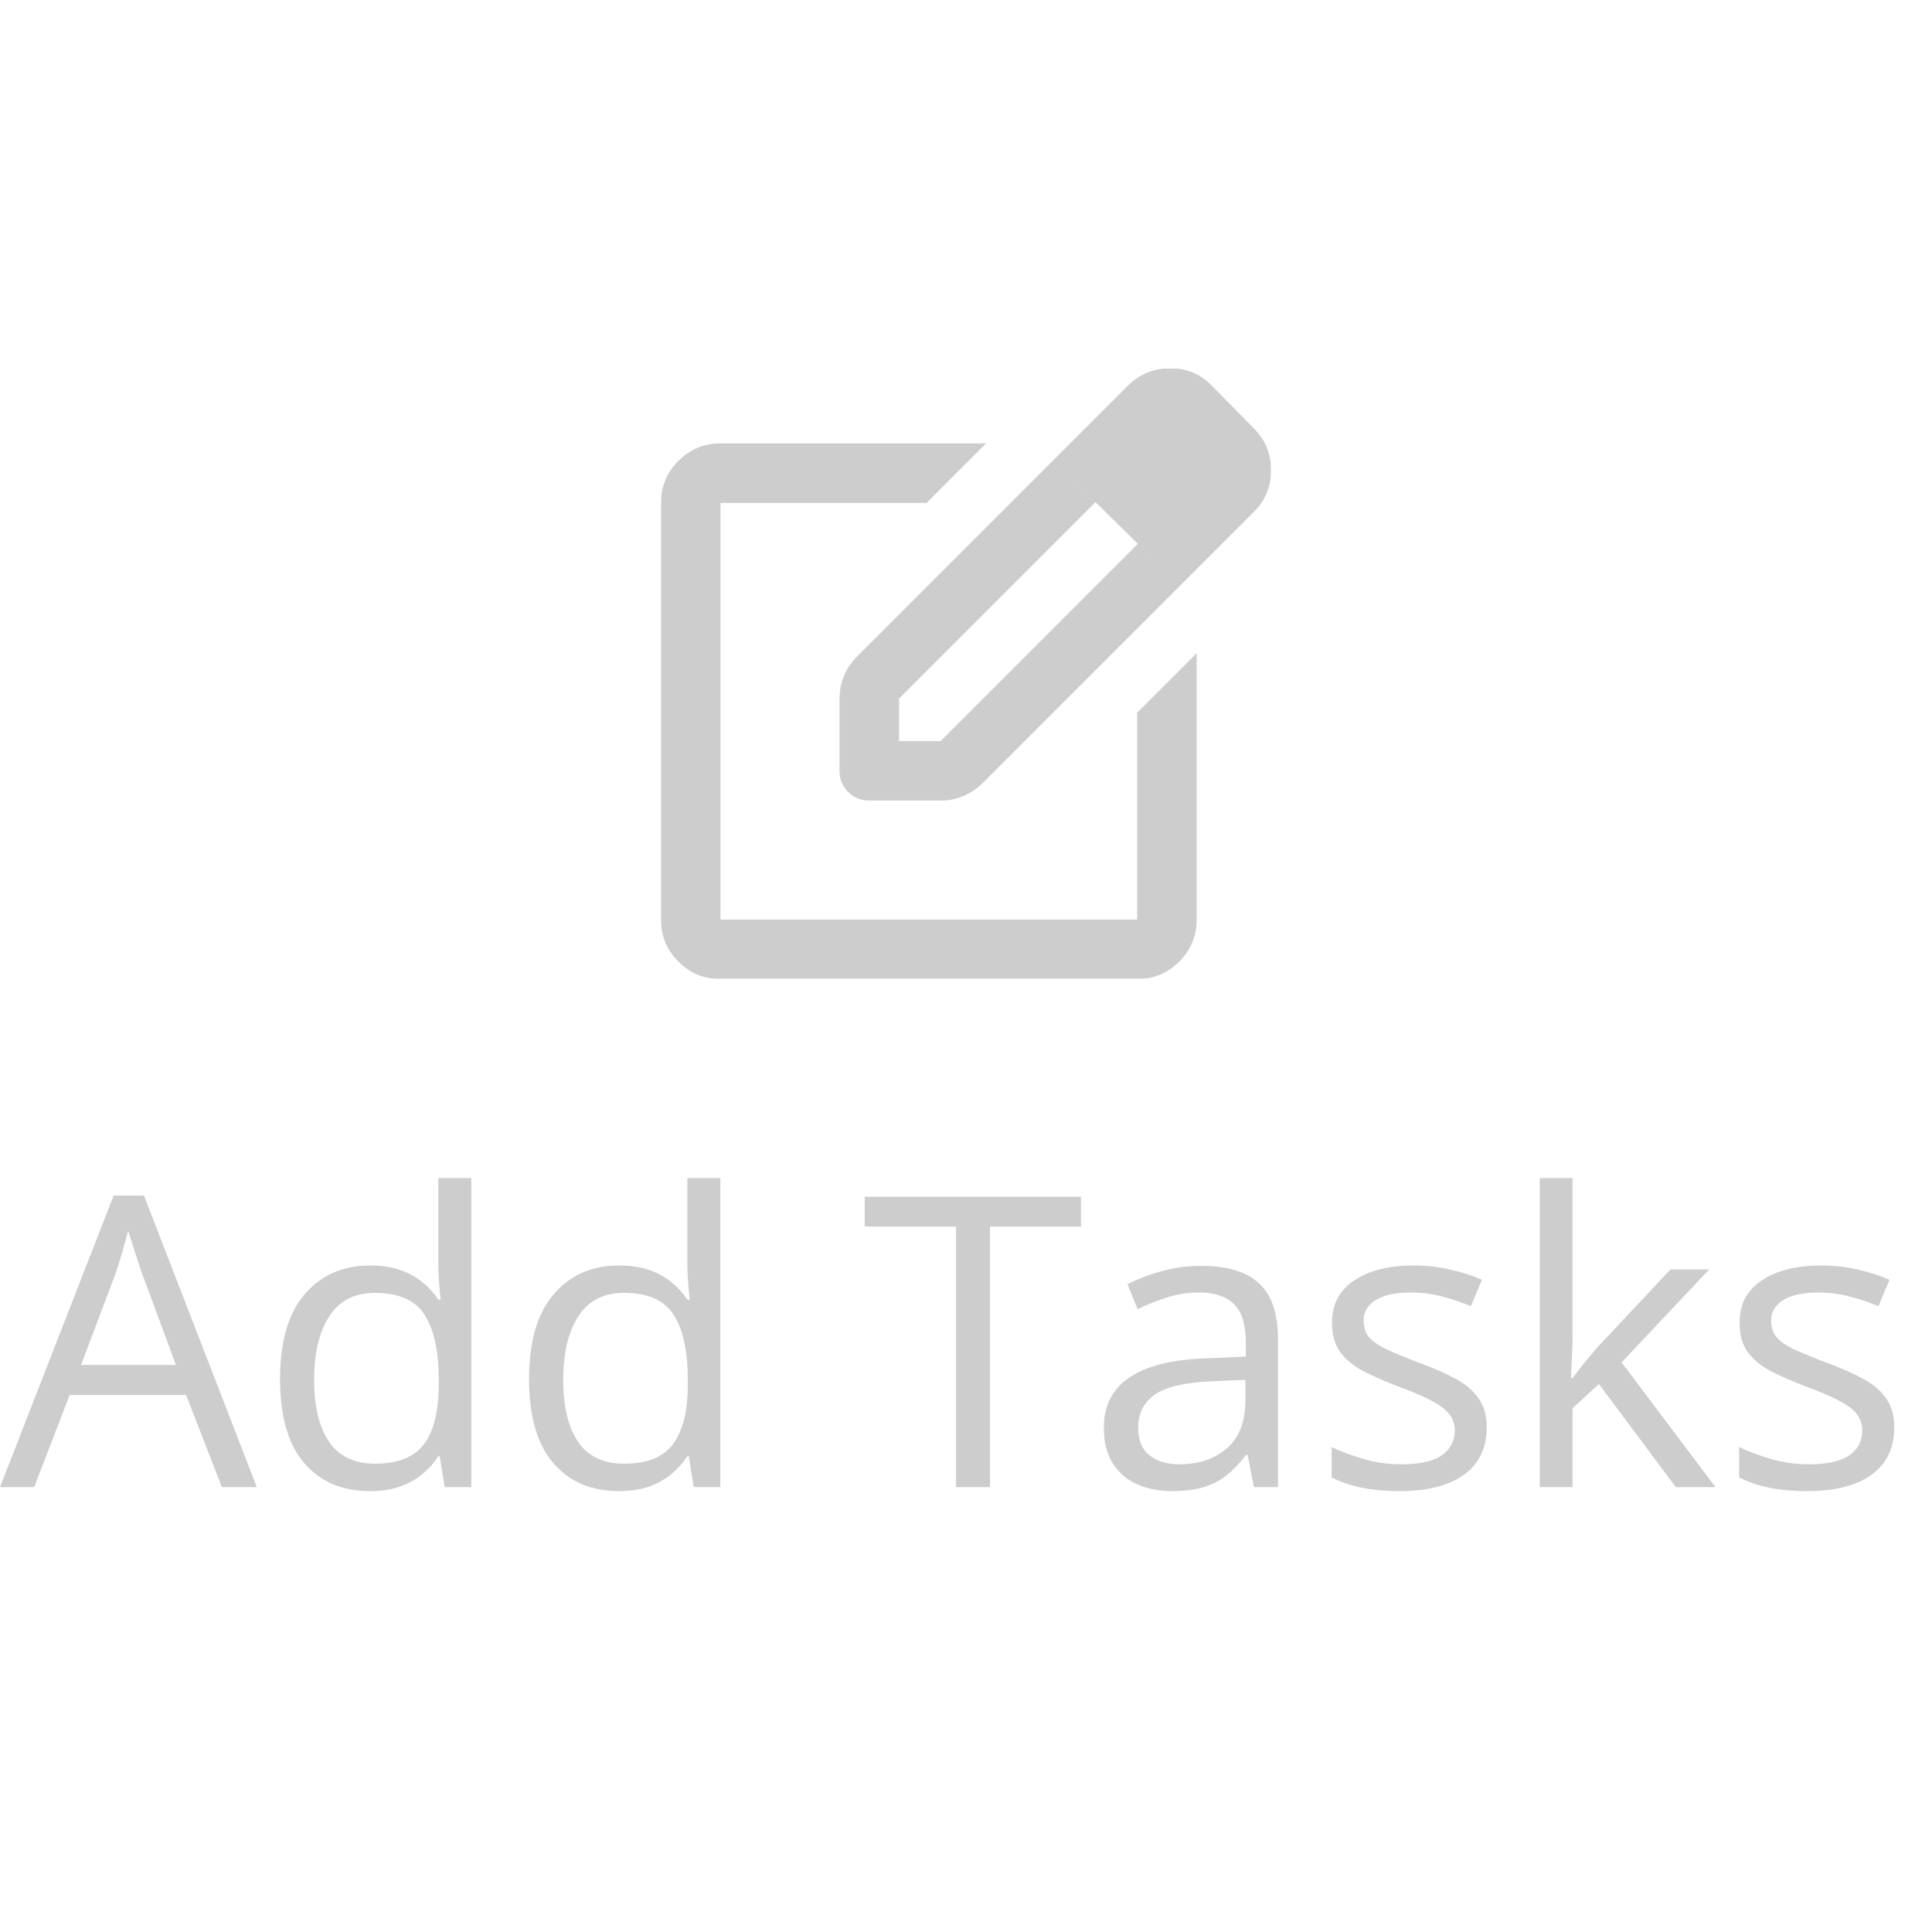
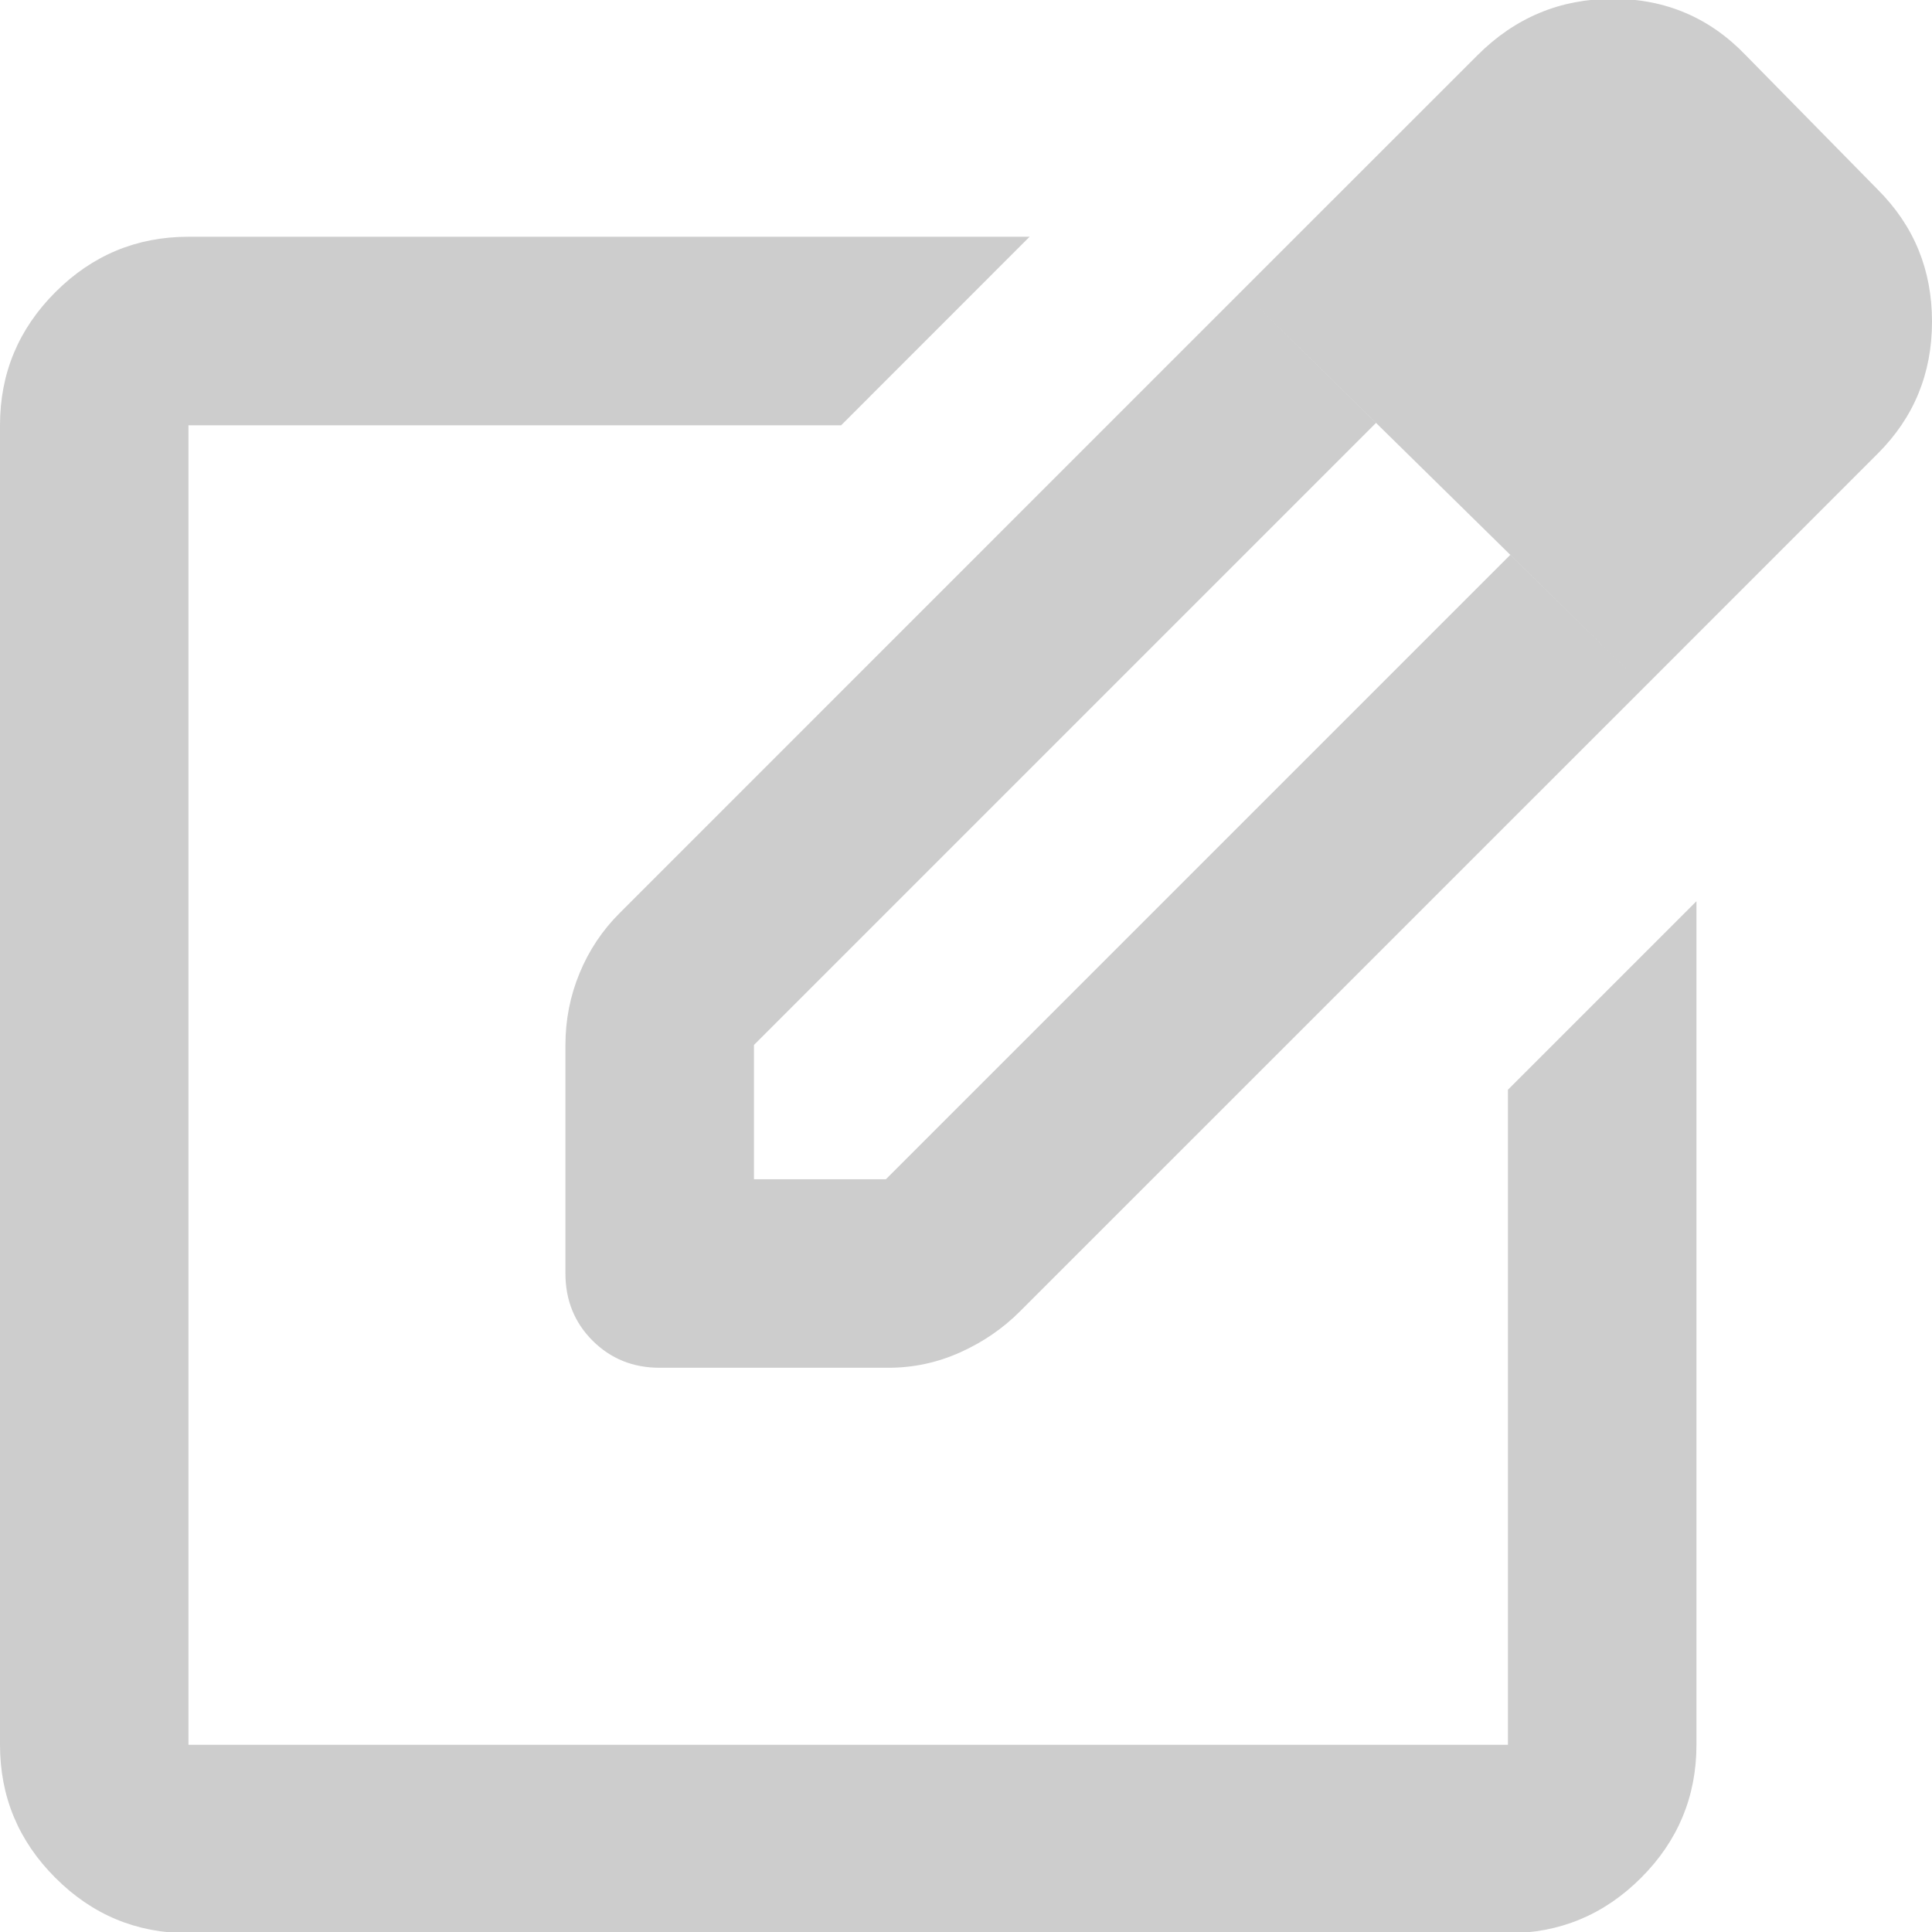
- <svg xmlns="http://www.w3.org/2000/svg" width="76" height="76" viewBox="0 0 76 76" fill="none">
-   <mask id="mask0_69718_5644" style="mask-type:alpha" maskUnits="userSpaceOnUse" x="26" y="14" width="24" height="25">
-     <rect x="26" y="14.5" width="24" height="24" fill="#D9D9D9" />
+ <svg xmlns="http://www.w3.org/2000/svg" width="24" height="24" viewBox="0 0 24 24" fill="none">
+   <mask id="mask0_492245_1019" style="mask-type:alpha" maskUnits="userSpaceOnUse" x="0" y="0" width="24" height="24">
+     <rect width="24" height="24" fill="#D9D9D9" />
  </mask>
-   <g mask="url(#mask0_69718_5644)">
-     <path d="M28.341 38.515C27.697 38.515 27.146 38.286 26.688 37.827C26.229 37.369 26 36.818 26 36.174V19.783C26 19.139 26.229 18.588 26.688 18.129C27.146 17.671 27.697 17.441 28.341 17.441H38.79L36.449 19.783H28.341V36.174H44.732V28.037L47.074 25.695V36.174C47.074 36.818 46.844 37.369 46.386 37.827C45.927 38.286 45.376 38.515 44.732 38.515H28.341ZM41.425 18.114L43.093 19.754L35.366 27.481V29.149H37.005L44.761 21.393L46.43 23.032L38.673 30.788C38.459 31.003 38.21 31.173 37.927 31.3C37.644 31.427 37.346 31.491 37.034 31.491H34.195C33.863 31.491 33.585 31.378 33.361 31.154C33.137 30.93 33.024 30.651 33.024 30.32V27.481C33.024 27.168 33.083 26.871 33.2 26.588C33.317 26.305 33.483 26.056 33.698 25.842L41.425 18.114ZM46.43 23.032L41.425 18.114L44.352 15.188C44.82 14.719 45.381 14.485 46.035 14.485C46.688 14.485 47.239 14.719 47.688 15.188L49.327 16.856C49.776 17.305 50.001 17.851 50.001 18.495C50.001 19.139 49.776 19.685 49.327 20.134L46.43 23.032Z" fill="#CDCDCD" />
+   <g mask="url(#mask0_492245_1019)">
+     <path d="M2.341 24.015C1.697 24.015 1.146 23.786 0.688 23.327C0.229 22.869 -0 22.317 -0 21.674V5.283C-0 4.639 0.229 4.088 0.688 3.629C1.146 3.171 1.697 2.941 2.341 2.941H12.79L10.449 5.283H2.341V21.674H18.732V13.537L21.074 11.195V21.674C21.074 22.317 20.844 22.869 20.386 23.327C19.927 23.786 19.376 24.015 18.732 24.015H2.341ZM15.425 3.614L17.093 5.254L9.366 12.981V14.649H11.005L18.761 6.893L20.43 8.532L12.673 16.288C12.459 16.503 12.21 16.673 11.927 16.8C11.644 16.927 11.346 16.991 11.034 16.991H8.195C7.863 16.991 7.585 16.878 7.361 16.654C7.137 16.43 7.024 16.151 7.024 15.82V12.981C7.024 12.668 7.083 12.371 7.2 12.088C7.317 11.805 7.483 11.556 7.698 11.342L15.425 3.614ZM20.43 8.532L15.425 3.614L18.352 0.688C18.82 0.219 19.381 -0.015 20.035 -0.015C20.688 -0.015 21.239 0.219 21.688 0.688L23.327 2.356C23.776 2.805 24 3.351 24 3.995C24 4.639 23.776 5.185 23.327 5.634L20.43 8.532Z" fill="#CDCDCD" />
  </g>
-   <path d="M8.727 58.5L7.32 54.875H2.742L1.344 58.5H0L4.469 47.031H5.664L10.102 58.5H8.727ZM6.922 53.695L5.586 50.094C5.555 50 5.503 49.846 5.43 49.633C5.362 49.419 5.292 49.198 5.219 48.969C5.146 48.74 5.086 48.555 5.039 48.414C4.987 48.628 4.93 48.841 4.867 49.055C4.81 49.263 4.753 49.458 4.695 49.641C4.638 49.818 4.589 49.969 4.547 50.094L3.188 53.695H6.922ZM14.539 58.656C13.456 58.656 12.596 58.286 11.961 57.547C11.331 56.807 11.016 55.708 11.016 54.25C11.016 52.776 11.338 51.664 11.984 50.914C12.63 50.159 13.49 49.781 14.562 49.781C15.016 49.781 15.412 49.841 15.75 49.961C16.088 50.081 16.38 50.242 16.625 50.445C16.87 50.643 17.076 50.87 17.242 51.125H17.336C17.315 50.964 17.294 50.742 17.273 50.461C17.253 50.18 17.242 49.95 17.242 49.773V46.344H18.539V58.5H17.492L17.297 57.281H17.242C17.081 57.536 16.875 57.768 16.625 57.977C16.38 58.185 16.086 58.352 15.742 58.477C15.404 58.596 15.003 58.656 14.539 58.656ZM14.742 57.578C15.659 57.578 16.307 57.318 16.688 56.797C17.068 56.276 17.258 55.503 17.258 54.477V54.242C17.258 53.154 17.076 52.318 16.711 51.734C16.352 51.151 15.695 50.859 14.742 50.859C13.945 50.859 13.349 51.167 12.953 51.781C12.557 52.391 12.359 53.224 12.359 54.281C12.359 55.333 12.555 56.146 12.945 56.719C13.341 57.292 13.94 57.578 14.742 57.578ZM24.336 58.656C23.253 58.656 22.393 58.286 21.758 57.547C21.128 56.807 20.812 55.708 20.812 54.25C20.812 52.776 21.135 51.664 21.781 50.914C22.427 50.159 23.287 49.781 24.359 49.781C24.812 49.781 25.208 49.841 25.547 49.961C25.885 50.081 26.177 50.242 26.422 50.445C26.667 50.643 26.872 50.87 27.039 51.125H27.133C27.112 50.964 27.091 50.742 27.07 50.461C27.049 50.18 27.039 49.95 27.039 49.773V46.344H28.336V58.5H27.289L27.094 57.281H27.039C26.878 57.536 26.672 57.768 26.422 57.977C26.177 58.185 25.883 58.352 25.539 58.477C25.201 58.596 24.799 58.656 24.336 58.656ZM24.539 57.578C25.456 57.578 26.104 57.318 26.484 56.797C26.865 56.276 27.055 55.503 27.055 54.477V54.242C27.055 53.154 26.872 52.318 26.508 51.734C26.148 51.151 25.492 50.859 24.539 50.859C23.742 50.859 23.146 51.167 22.75 51.781C22.354 52.391 22.156 53.224 22.156 54.281C22.156 55.333 22.352 56.146 22.742 56.719C23.138 57.292 23.737 57.578 24.539 57.578ZM38.945 58.5H37.609V48.25H34.016V47.078H42.523V48.25H38.945V58.5ZM47.258 49.797C48.279 49.797 49.036 50.026 49.531 50.484C50.026 50.943 50.273 51.675 50.273 52.68V58.5H49.328L49.078 57.234H49.016C48.776 57.547 48.526 57.81 48.266 58.023C48.005 58.232 47.703 58.391 47.359 58.5C47.021 58.604 46.604 58.656 46.109 58.656C45.589 58.656 45.125 58.565 44.719 58.383C44.318 58.2 44 57.925 43.766 57.555C43.536 57.185 43.422 56.716 43.422 56.148C43.422 55.294 43.76 54.638 44.438 54.18C45.115 53.721 46.146 53.471 47.531 53.43L49.008 53.367V52.844C49.008 52.104 48.849 51.586 48.531 51.289C48.214 50.992 47.766 50.844 47.188 50.844C46.74 50.844 46.312 50.909 45.906 51.039C45.5 51.169 45.115 51.323 44.75 51.5L44.352 50.516C44.737 50.318 45.18 50.148 45.68 50.008C46.18 49.867 46.706 49.797 47.258 49.797ZM48.992 54.281L47.688 54.336C46.62 54.378 45.867 54.552 45.43 54.859C44.992 55.167 44.773 55.602 44.773 56.164C44.773 56.654 44.922 57.016 45.219 57.25C45.516 57.484 45.909 57.602 46.398 57.602C47.159 57.602 47.781 57.391 48.266 56.969C48.75 56.547 48.992 55.914 48.992 55.07V54.281ZM58.484 56.156C58.484 56.703 58.346 57.164 58.07 57.539C57.8 57.909 57.409 58.188 56.898 58.375C56.393 58.562 55.789 58.656 55.086 58.656C54.487 58.656 53.969 58.609 53.531 58.516C53.094 58.422 52.711 58.289 52.383 58.117V56.922C52.732 57.094 53.148 57.25 53.633 57.391C54.117 57.531 54.612 57.602 55.117 57.602C55.857 57.602 56.393 57.482 56.727 57.242C57.06 57.003 57.227 56.677 57.227 56.266C57.227 56.031 57.159 55.825 57.023 55.648C56.893 55.466 56.672 55.292 56.359 55.125C56.047 54.953 55.615 54.766 55.062 54.562C54.516 54.354 54.042 54.148 53.641 53.945C53.245 53.737 52.938 53.484 52.719 53.188C52.505 52.891 52.398 52.505 52.398 52.031C52.398 51.307 52.69 50.753 53.273 50.367C53.862 49.977 54.633 49.781 55.586 49.781C56.102 49.781 56.583 49.833 57.031 49.938C57.484 50.036 57.906 50.172 58.297 50.344L57.859 51.383C57.505 51.232 57.128 51.104 56.727 51C56.325 50.896 55.917 50.844 55.5 50.844C54.901 50.844 54.44 50.943 54.117 51.141C53.8 51.339 53.641 51.609 53.641 51.953C53.641 52.219 53.714 52.438 53.859 52.609C54.01 52.781 54.25 52.943 54.578 53.094C54.906 53.245 55.339 53.422 55.875 53.625C56.411 53.823 56.875 54.029 57.266 54.242C57.656 54.45 57.956 54.706 58.164 55.008C58.378 55.305 58.484 55.688 58.484 56.156ZM61.859 46.344V52.656C61.859 52.865 61.852 53.12 61.836 53.422C61.82 53.719 61.807 53.982 61.797 54.211H61.852C61.961 54.075 62.12 53.875 62.328 53.609C62.542 53.344 62.721 53.13 62.867 52.969L65.711 49.938H67.234L63.789 53.594L67.484 58.5H65.922L62.898 54.445L61.859 55.398V58.5H60.57V46.344H61.859ZM74.516 56.156C74.516 56.703 74.378 57.164 74.102 57.539C73.831 57.909 73.44 58.188 72.93 58.375C72.424 58.562 71.82 58.656 71.117 58.656C70.518 58.656 70 58.609 69.562 58.516C69.125 58.422 68.742 58.289 68.414 58.117V56.922C68.763 57.094 69.18 57.25 69.664 57.391C70.148 57.531 70.643 57.602 71.148 57.602C71.888 57.602 72.424 57.482 72.758 57.242C73.091 57.003 73.258 56.677 73.258 56.266C73.258 56.031 73.19 55.825 73.055 55.648C72.924 55.466 72.703 55.292 72.391 55.125C72.078 54.953 71.646 54.766 71.094 54.562C70.547 54.354 70.073 54.148 69.672 53.945C69.276 53.737 68.969 53.484 68.75 53.188C68.537 52.891 68.43 52.505 68.43 52.031C68.43 51.307 68.721 50.753 69.305 50.367C69.893 49.977 70.664 49.781 71.617 49.781C72.133 49.781 72.615 49.833 73.062 49.938C73.516 50.036 73.938 50.172 74.328 50.344L73.891 51.383C73.537 51.232 73.159 51.104 72.758 51C72.357 50.896 71.948 50.844 71.531 50.844C70.932 50.844 70.471 50.943 70.148 51.141C69.831 51.339 69.672 51.609 69.672 51.953C69.672 52.219 69.745 52.438 69.891 52.609C70.042 52.781 70.281 52.943 70.609 53.094C70.938 53.245 71.37 53.422 71.906 53.625C72.443 53.823 72.906 54.029 73.297 54.242C73.688 54.45 73.987 54.706 74.195 55.008C74.409 55.305 74.516 55.688 74.516 56.156Z" fill="#CDCDCD" />
</svg>
